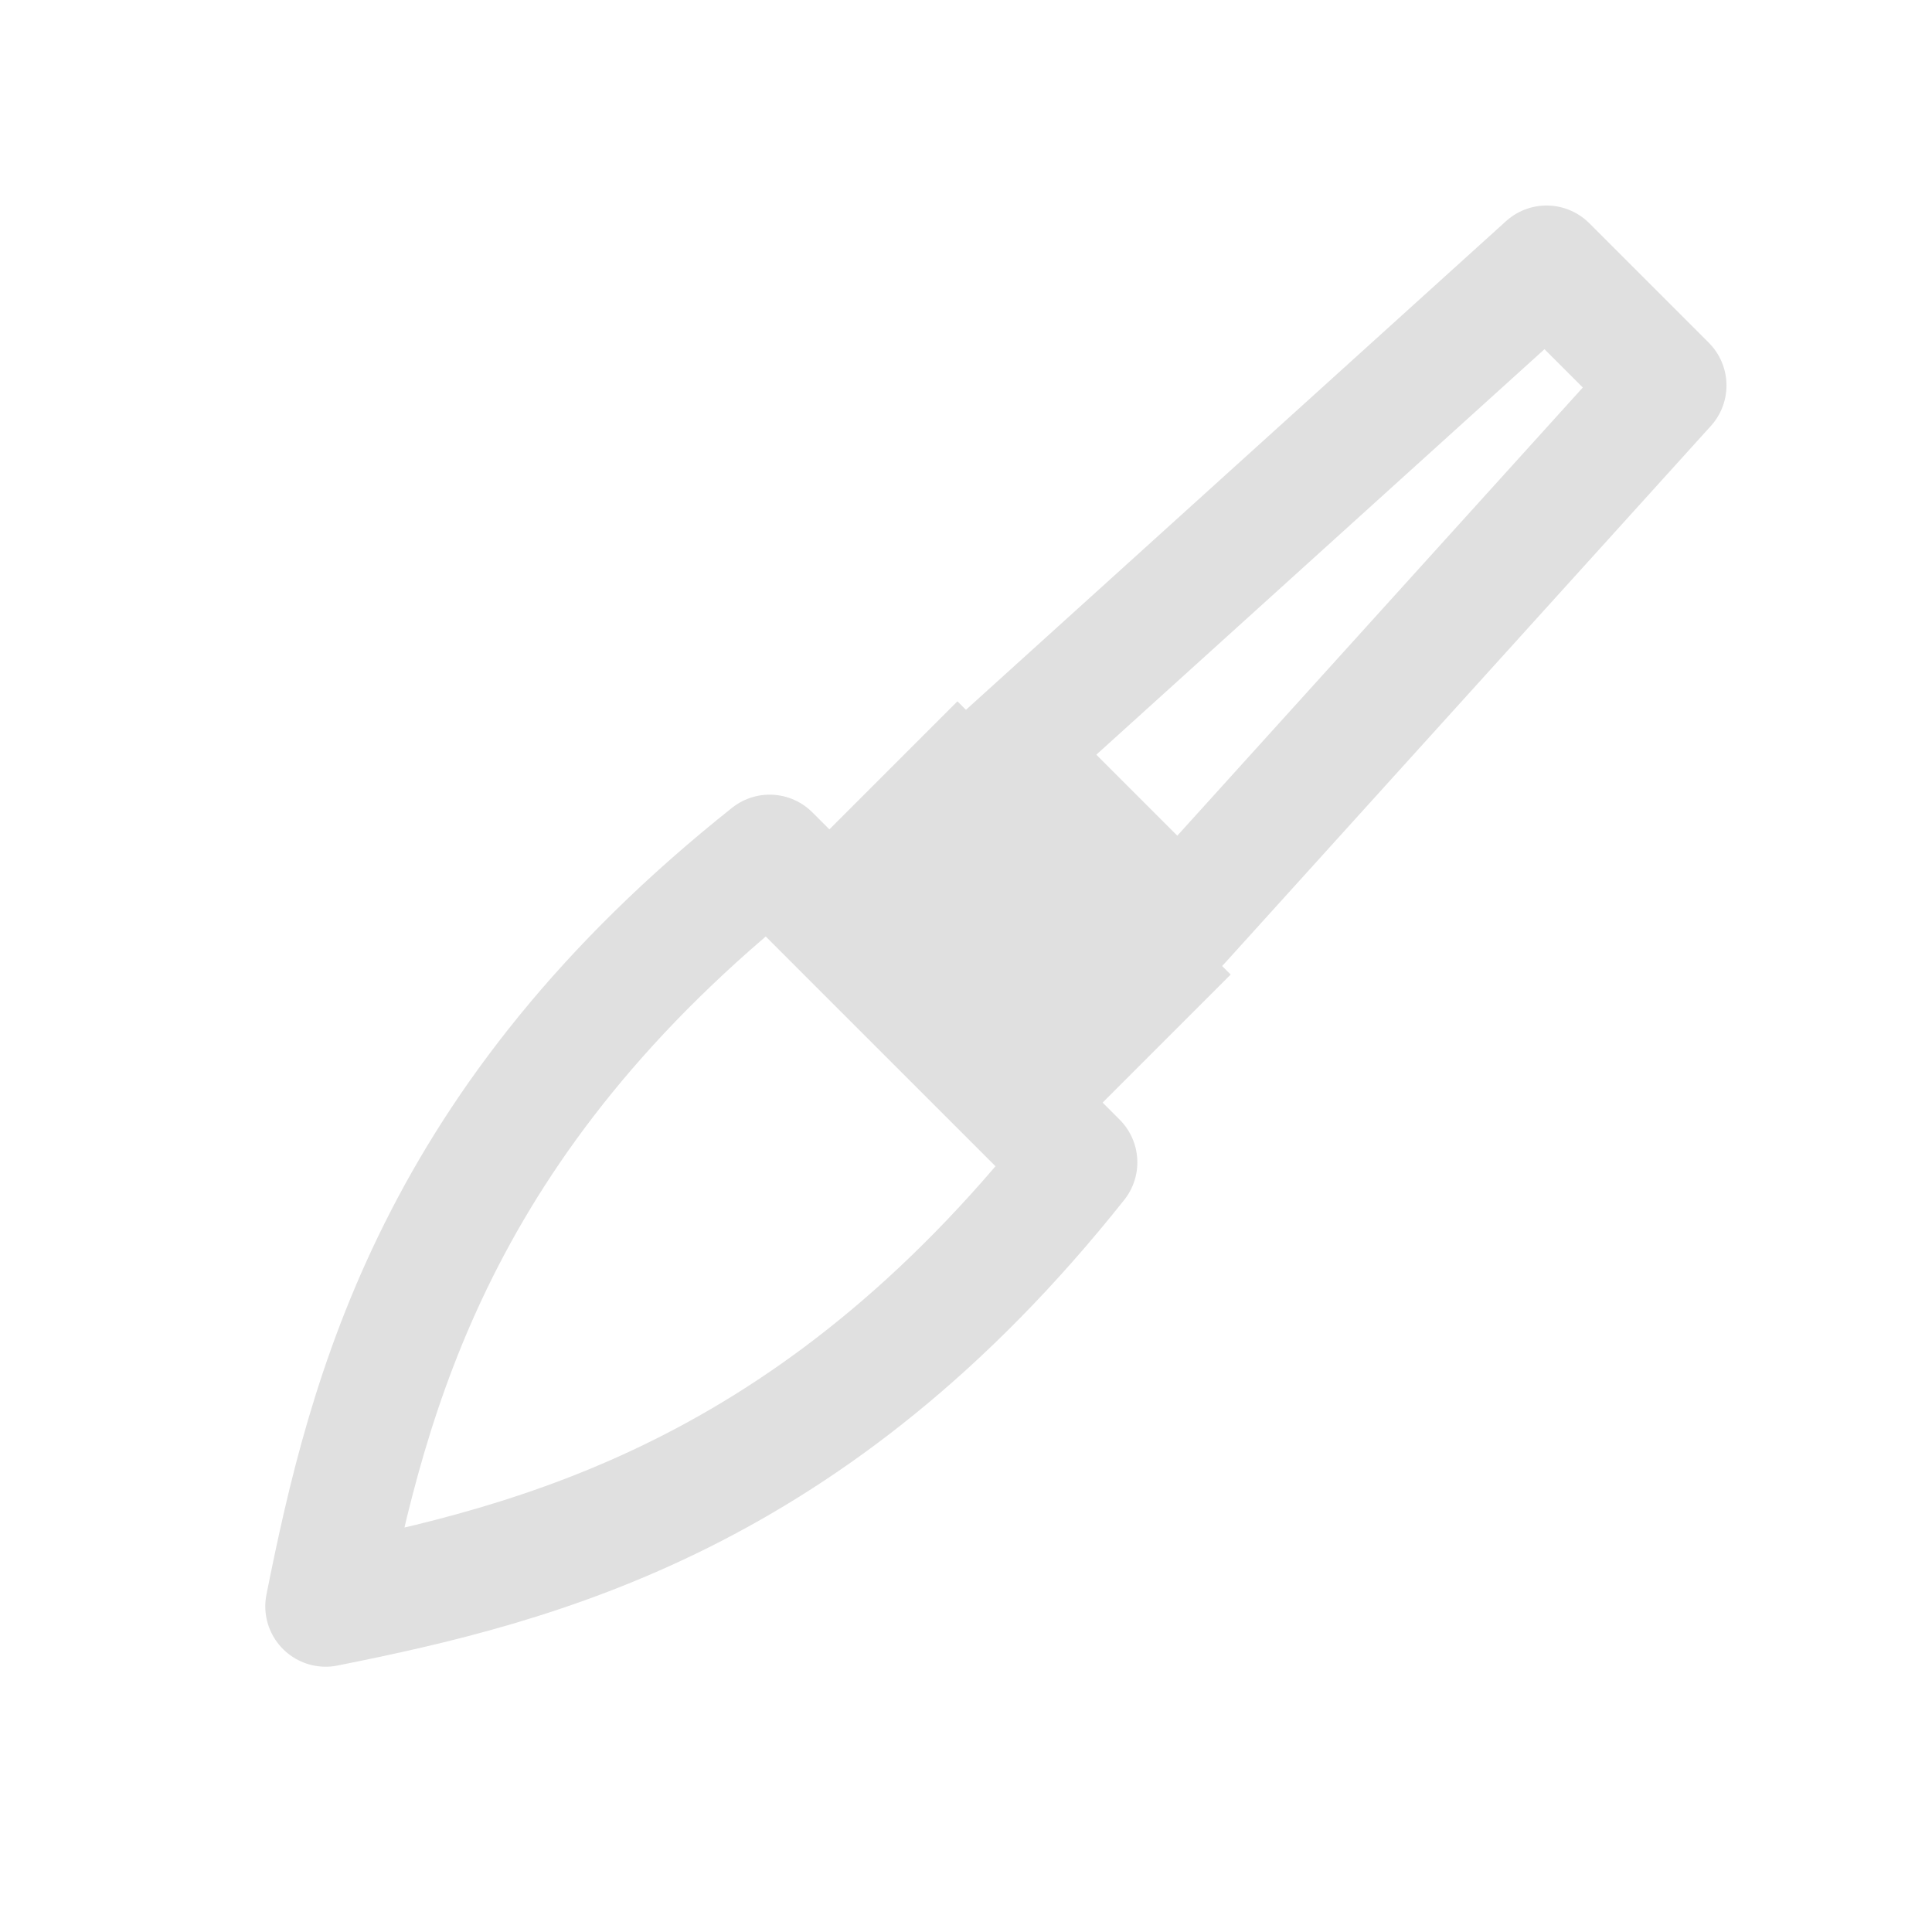
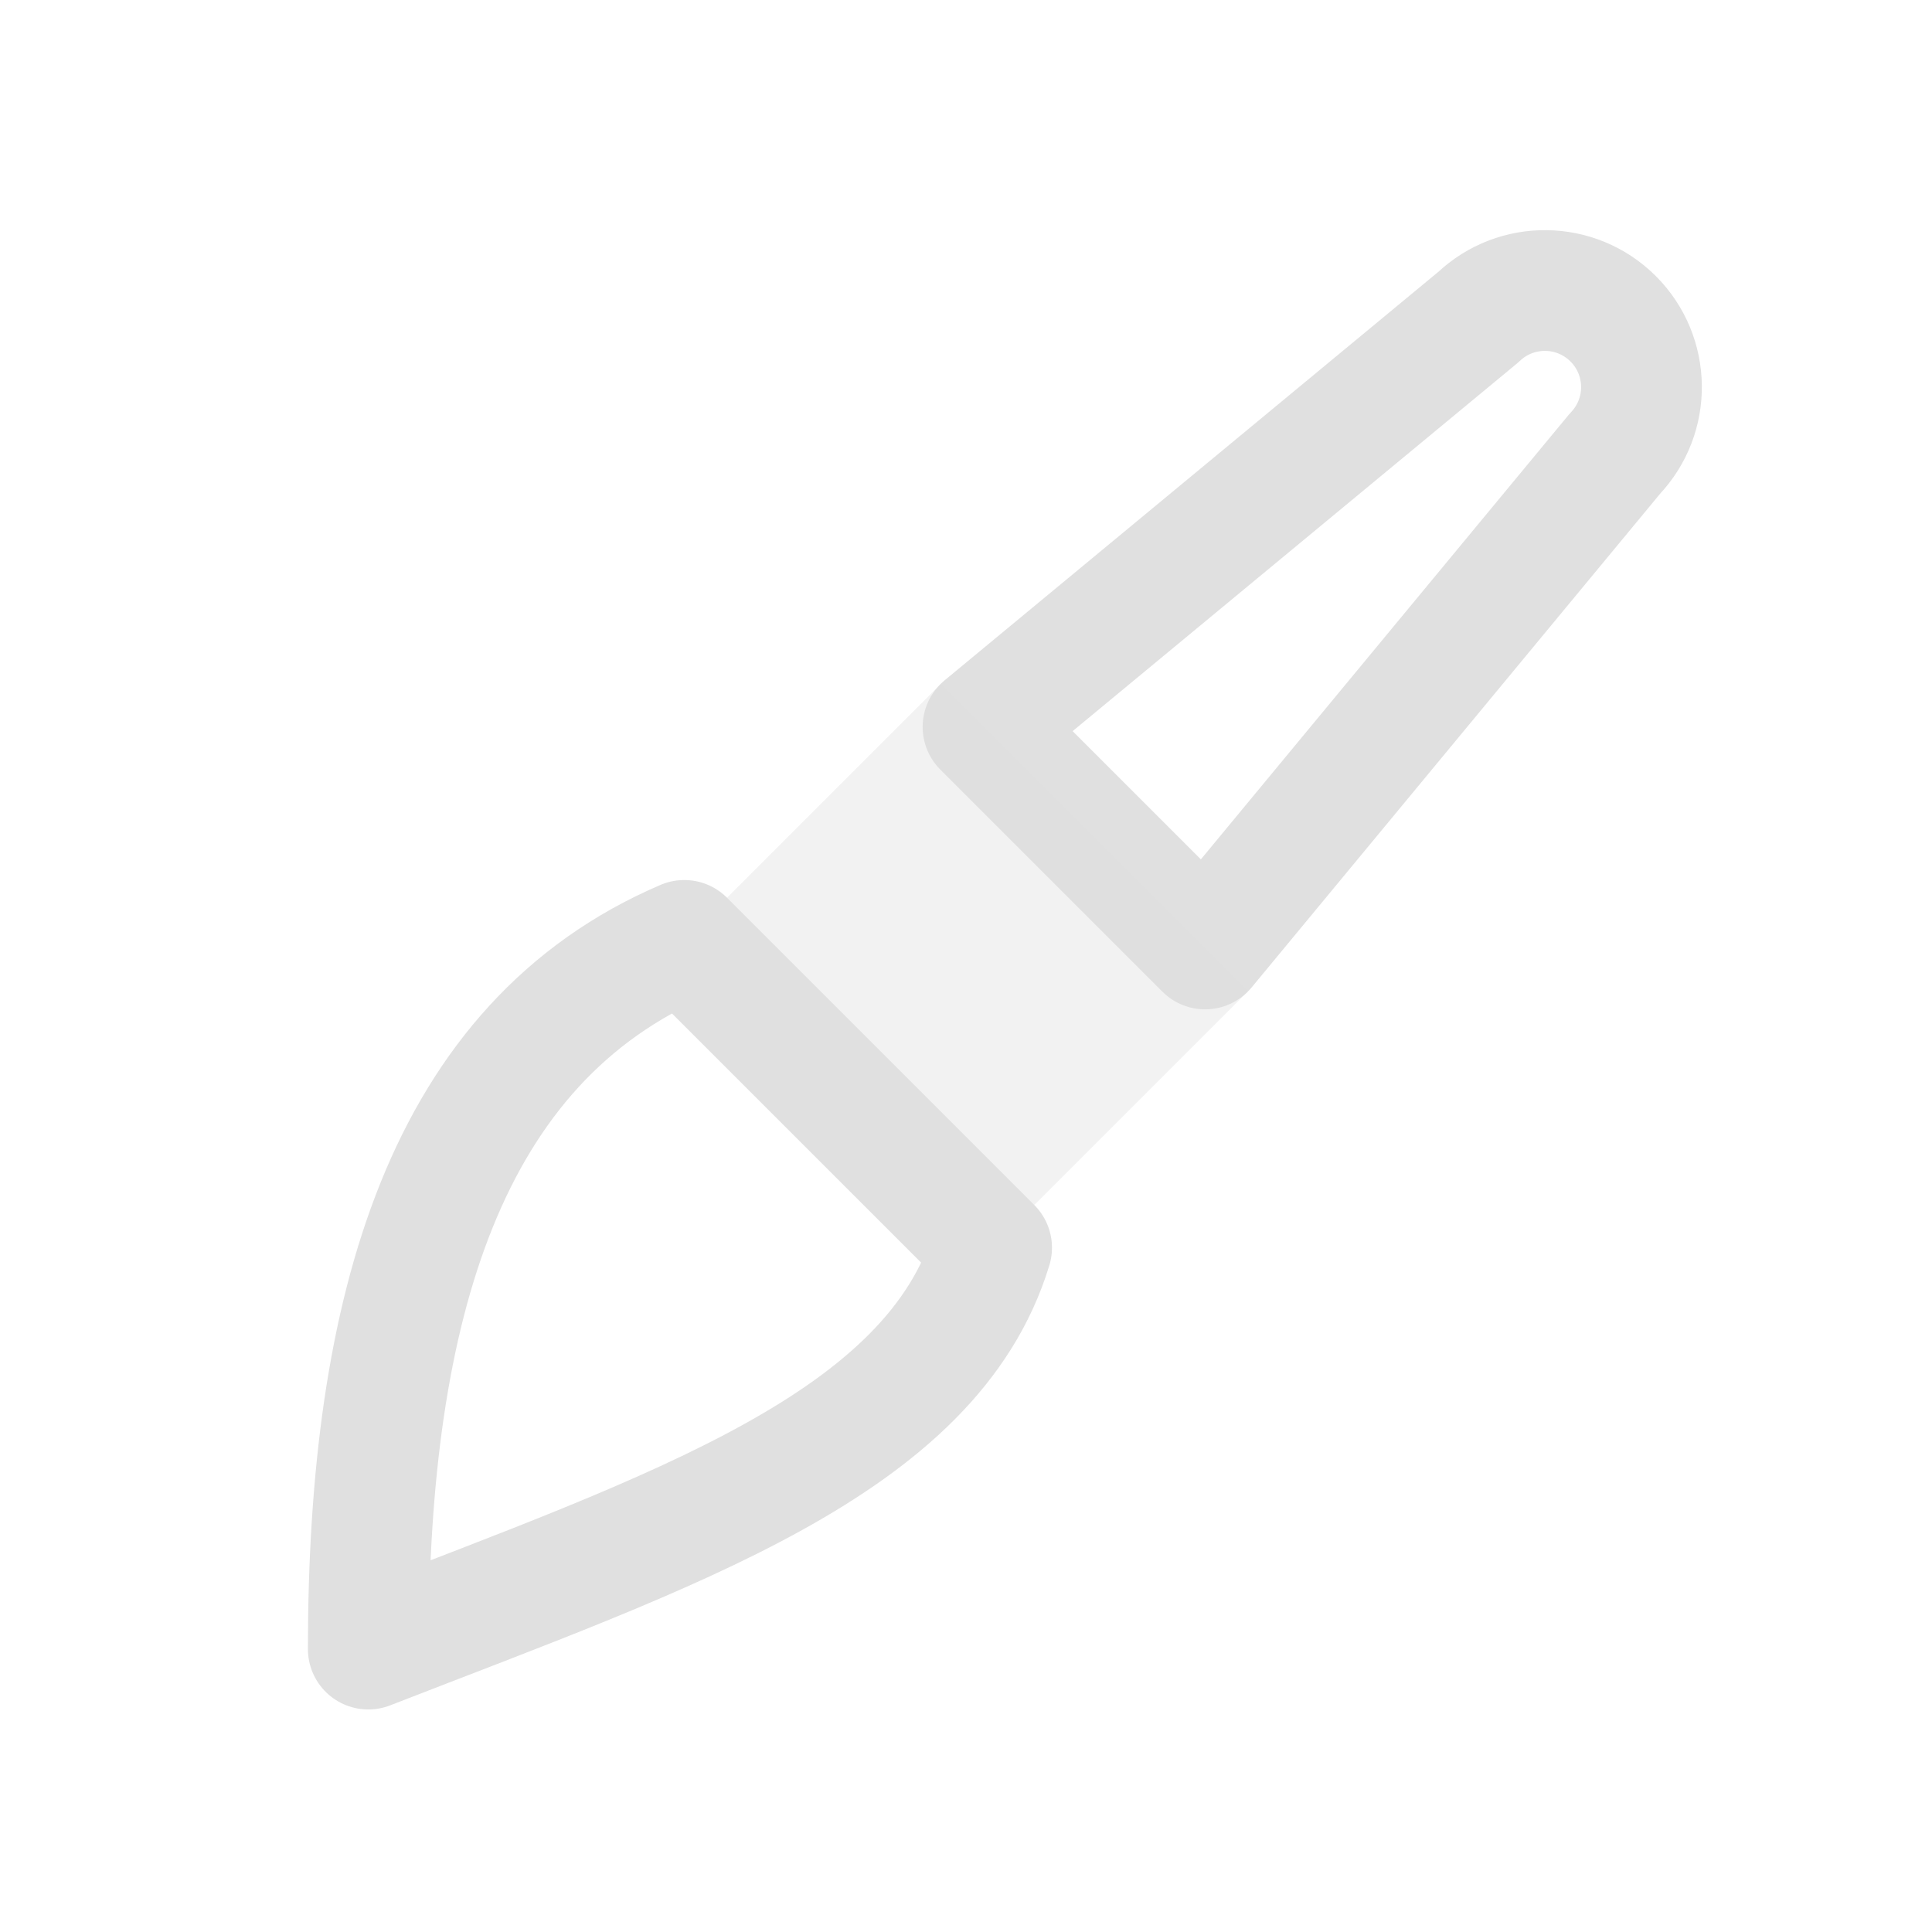
<svg xmlns="http://www.w3.org/2000/svg" width="16" height="16" viewBox="0 0 16 16">
-   <path fill="none" stroke="#e0e0e0" stroke-width="1" stroke-linecap="round" stroke-linejoin="round" d="M8.354 6.232L12.808 2.202L13.798 3.192L9.768 7.646Z" />
-   <path fill="#e0e0e0" d="M6.515 7.222L7.929 5.808L10.192 8.071L8.778 9.485Z" />
-   <path fill="none" stroke="#e0e0e0" stroke-width="1" stroke-linecap="round" stroke-linejoin="round" d="M6.374 7.081C3.616 9.273 3.05 11.536 2.697 13.303C4.464 12.95 6.727 12.384 8.919 9.626Z" />
+   <path fill="none" stroke="#e0e0e0" stroke-width="1" stroke-linecap="round" stroke-linejoin="round" d="M8.141 6.02L12.243 2.626A0.8 0.8 0 0 1 13.374 3.757L9.98 7.859Z" />
+   <path fill="#e0e0e0" fill-opacity=".4" d="M5.667 7.788L7.788 5.667L10.333 8.212L8.212 10.333Z" />
+   <path fill="none" stroke="#e0e0e0" stroke-width="1" stroke-linecap="round" stroke-linejoin="round" d="M5.667 7.788C3.687 8.636 3.05 10.828 3.05 13.657C5.596 12.667 7.717 11.96 8.212 10.333Z" />
</svg>
